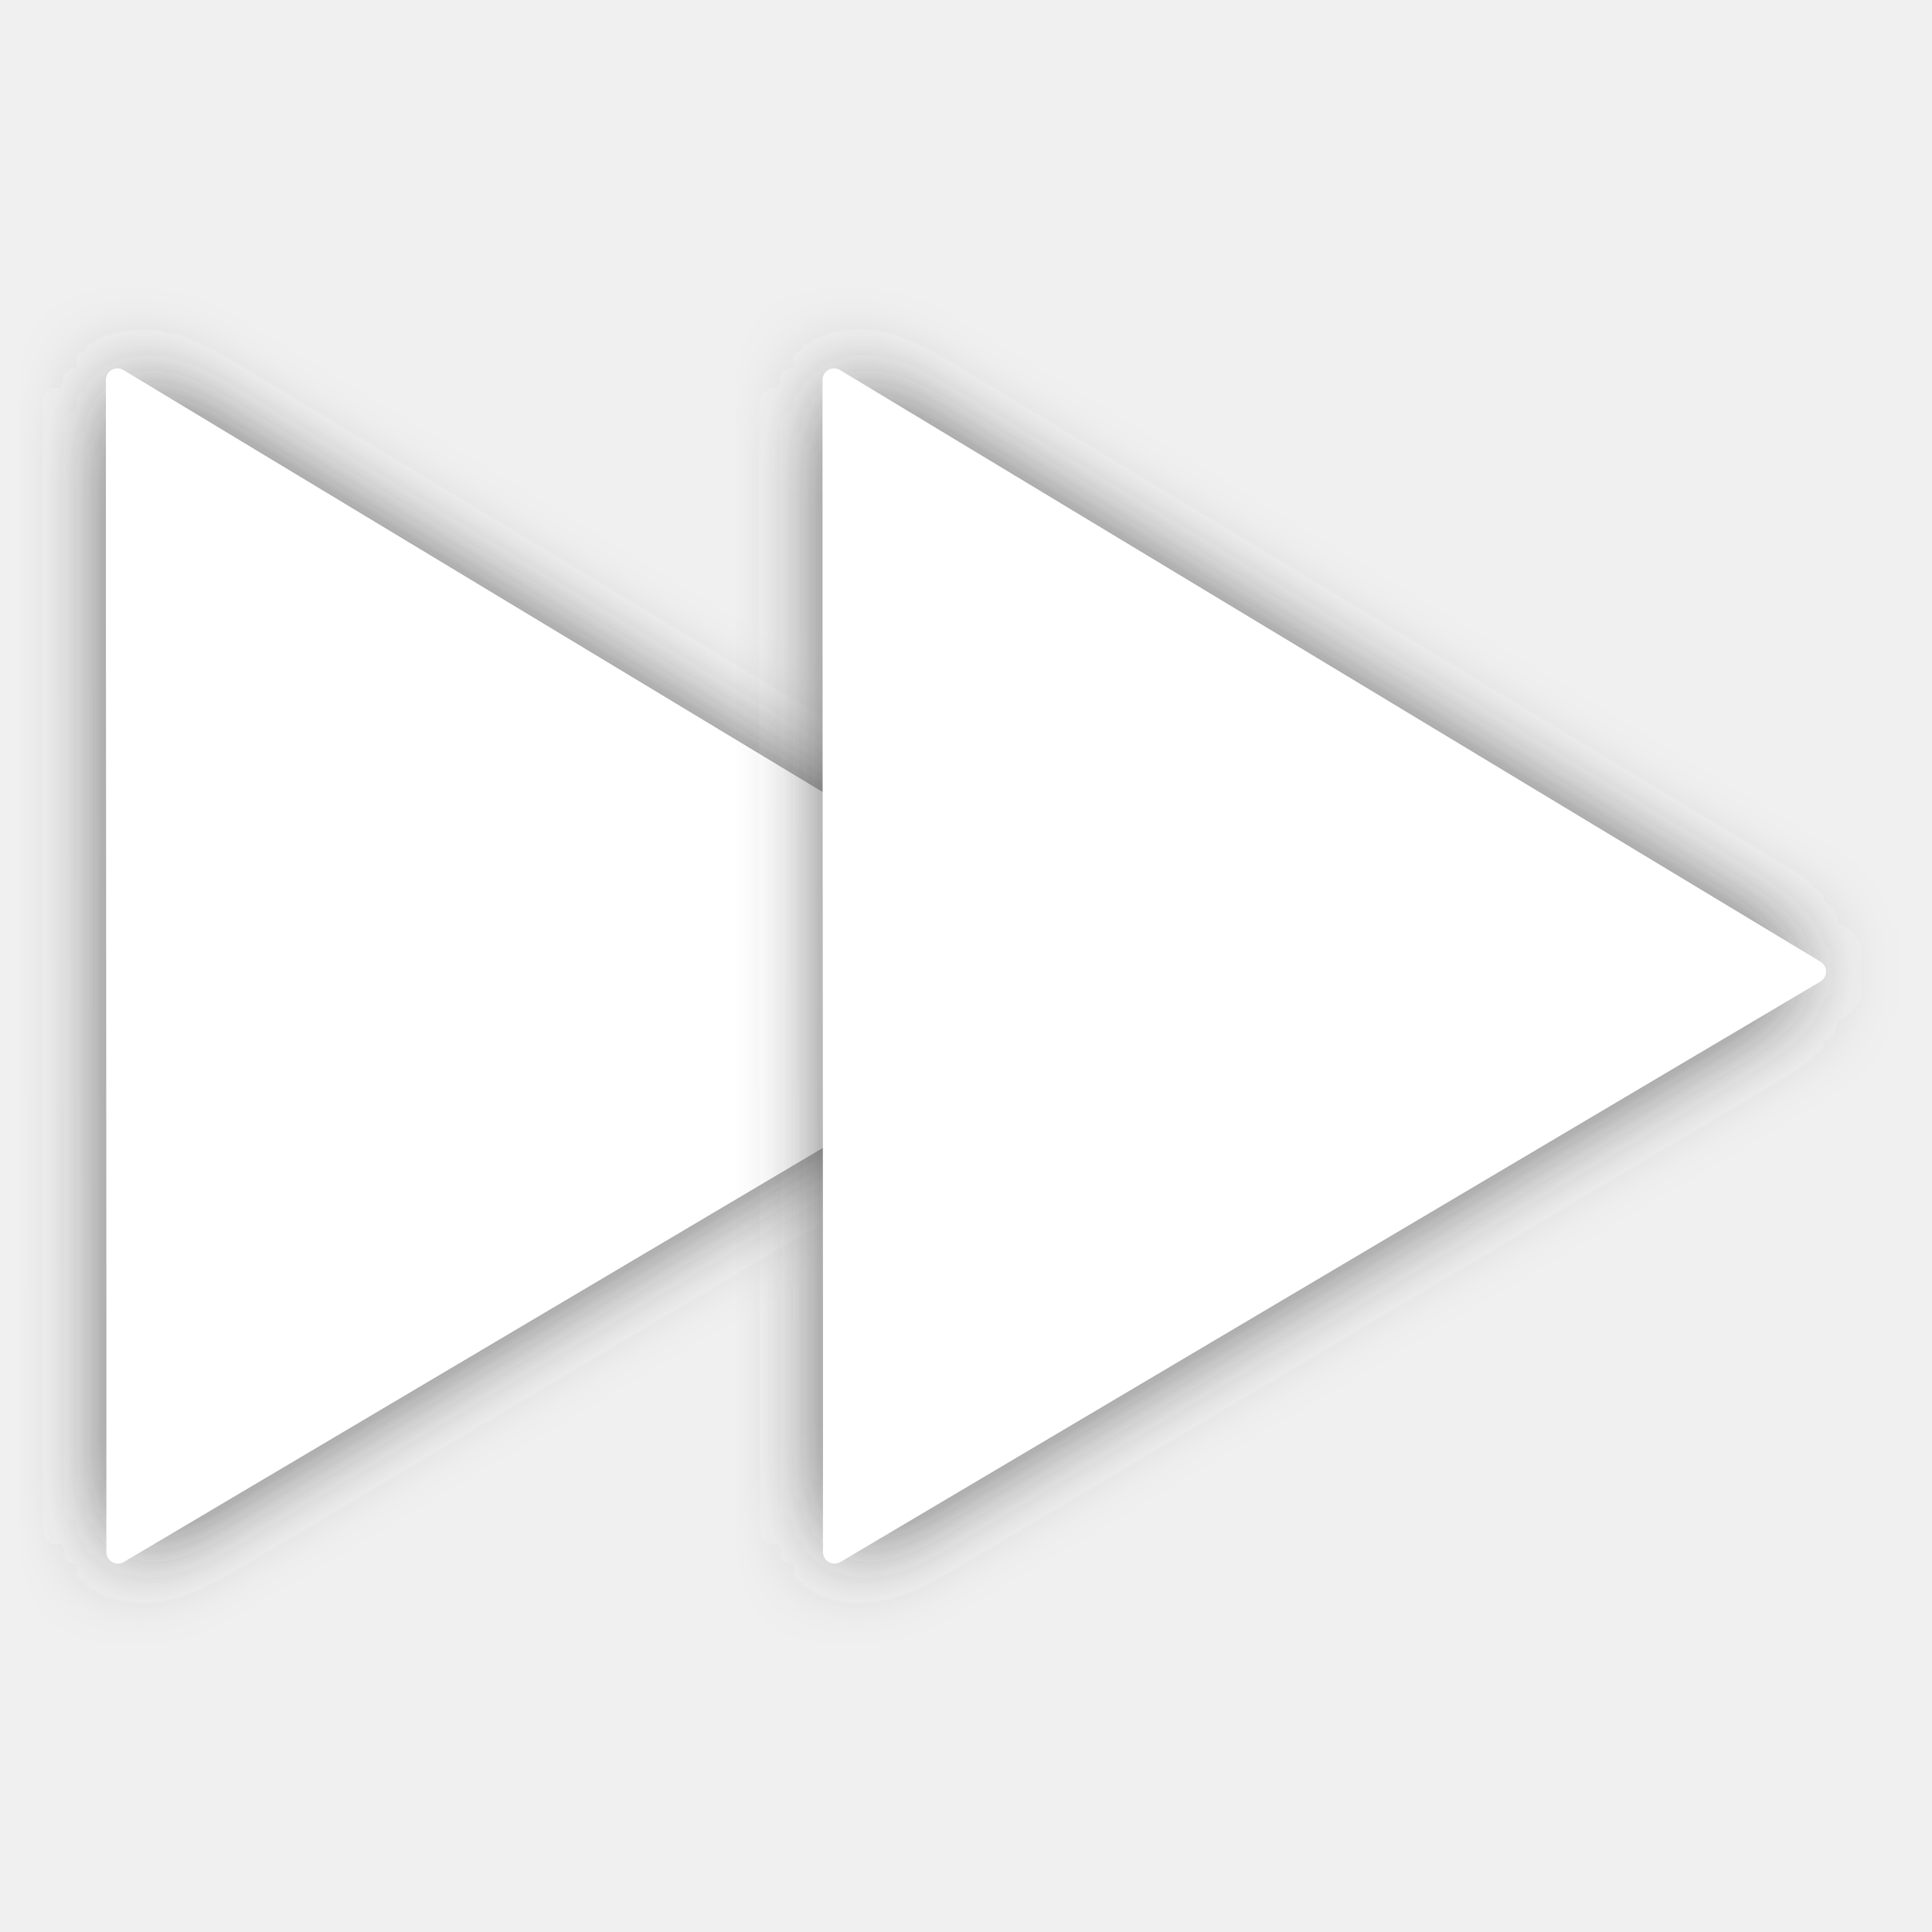
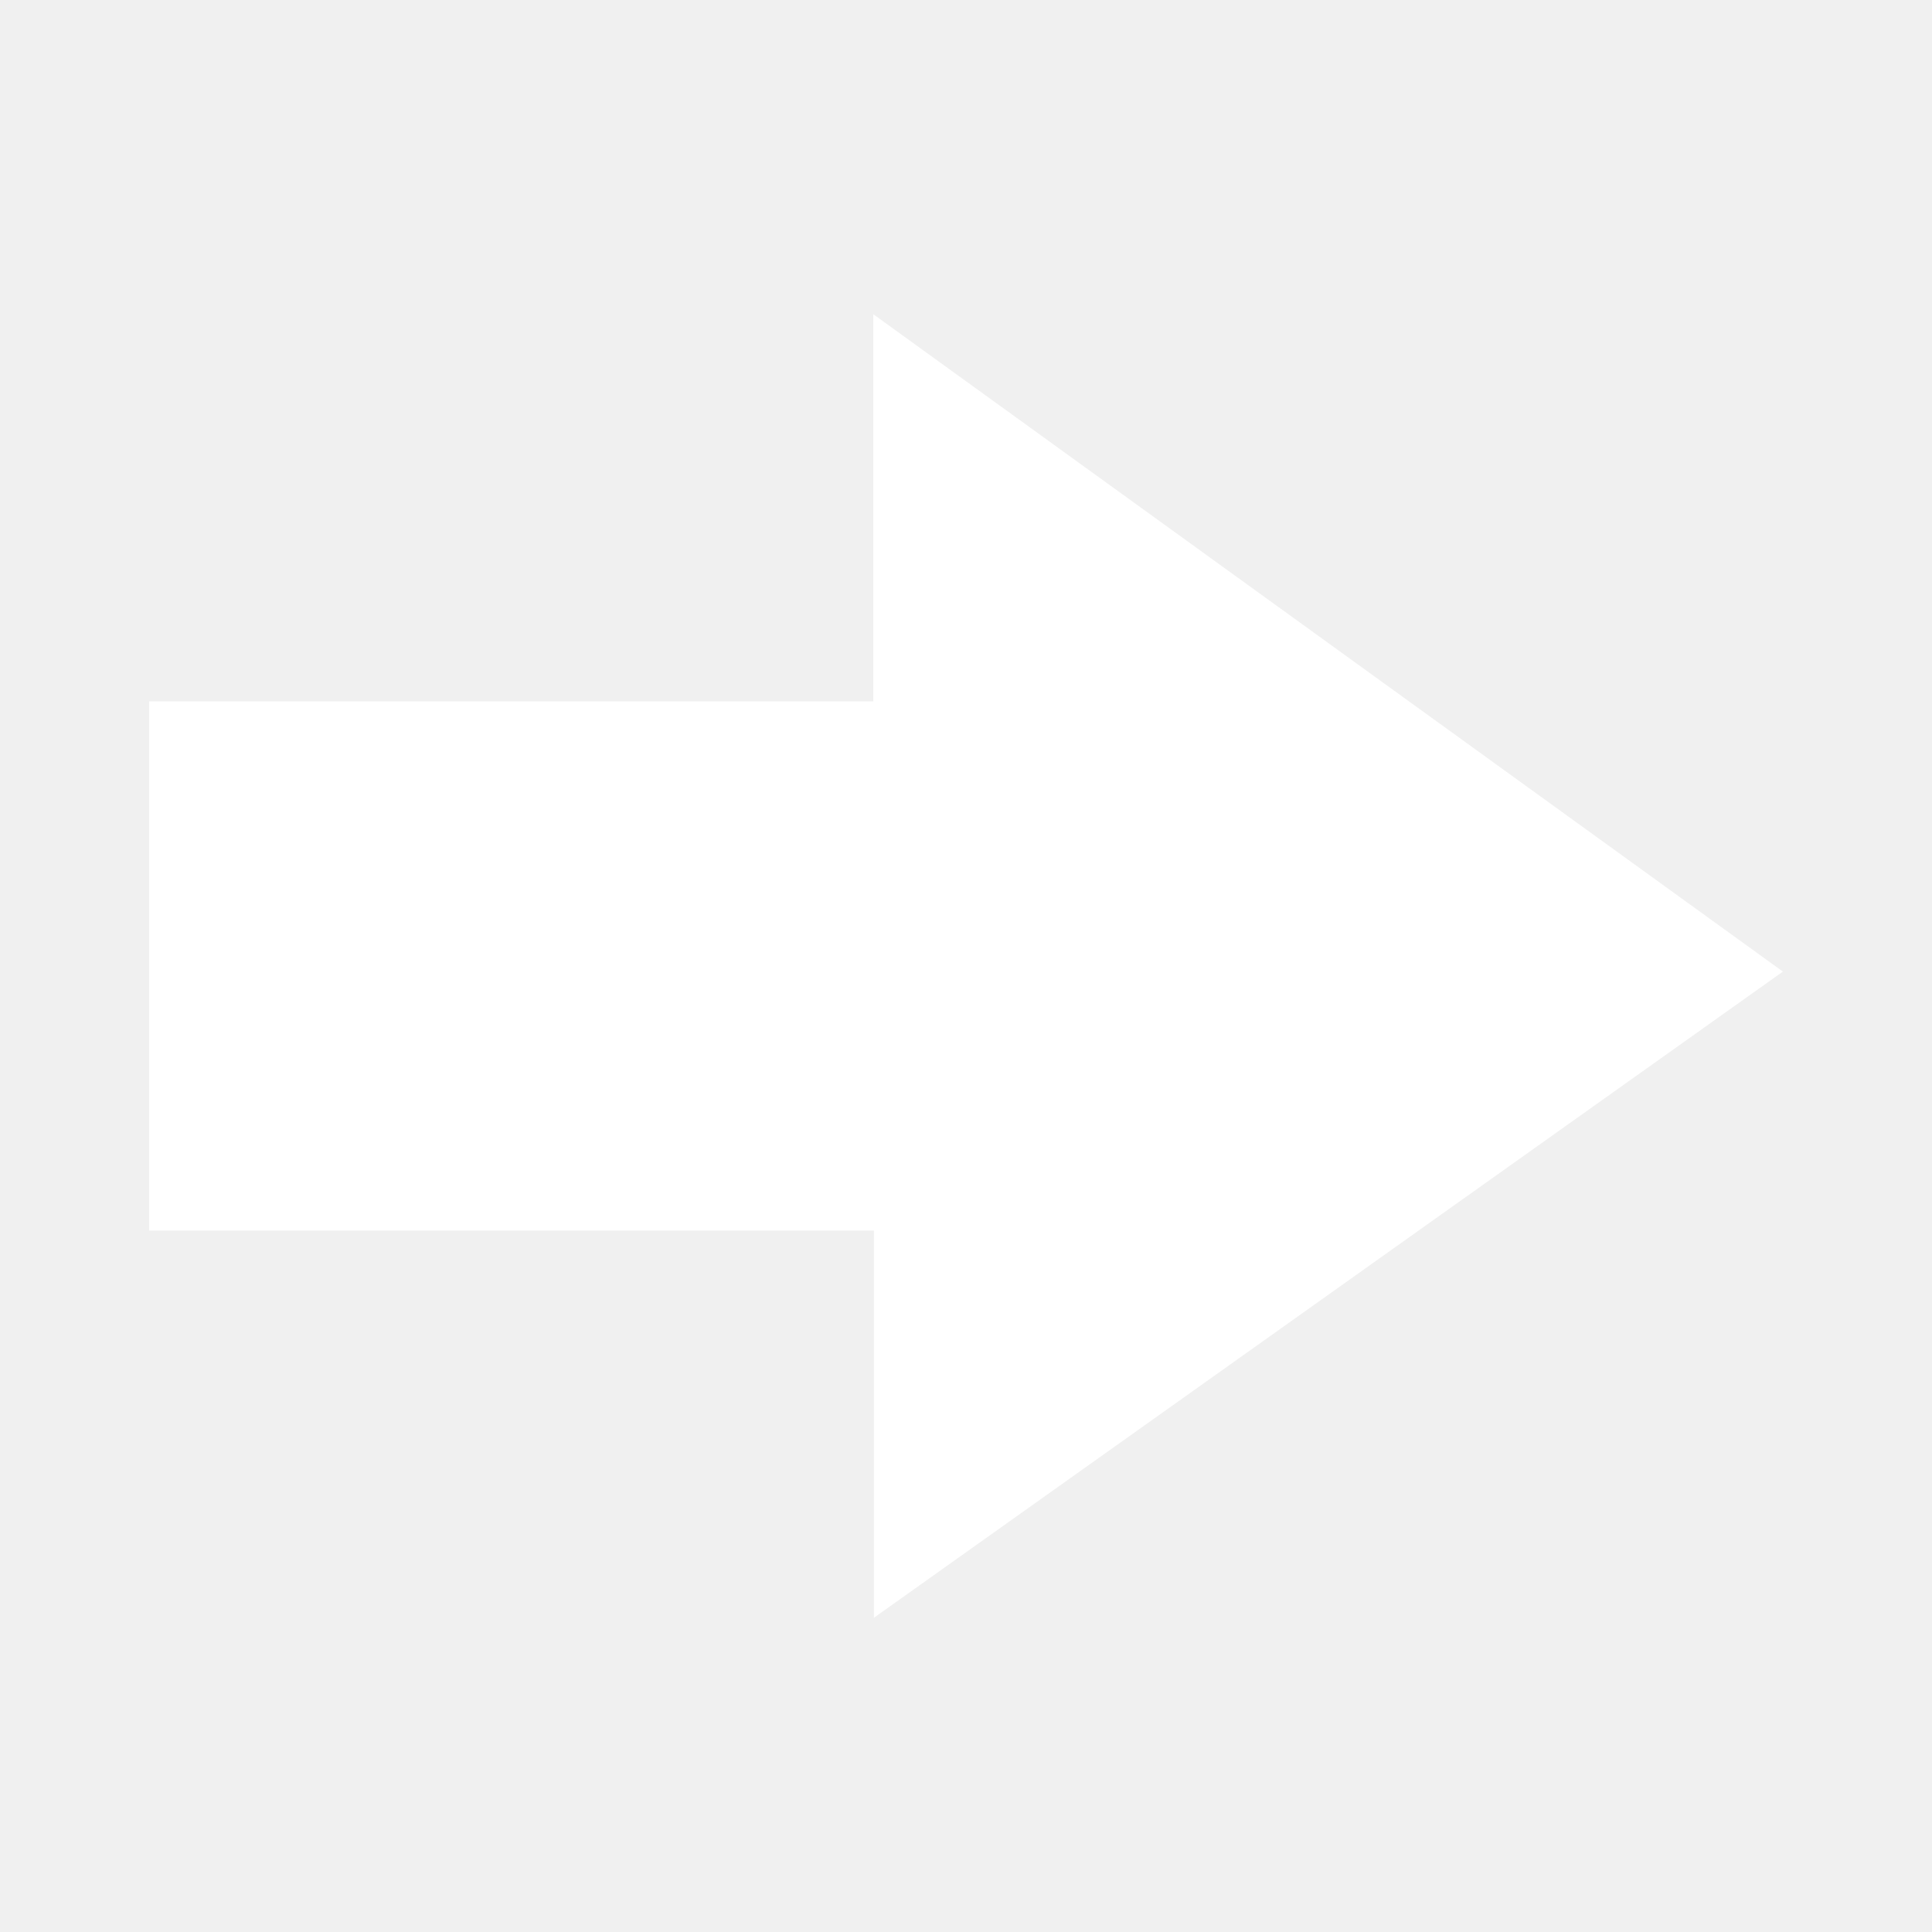
<svg xmlns="http://www.w3.org/2000/svg" xmlns:xlink="http://www.w3.org/1999/xlink" width="128" height="128" id="svg2409" version="1.0">
  <defs id="defs2411">
    <linearGradient id="linearGradient3161">
      <stop id="stop3163" offset="0" style="stop-color:#f8ead2;stop-opacity:1;" />
      <stop style="stop-color:#cfb07f;stop-opacity:1;" offset="0.38" id="stop3165" />
      <stop id="stop3167" offset="1" style="stop-color:#454545;stop-opacity:1;" />
    </linearGradient>
    <linearGradient id="linearGradient2397">
      <stop style="stop-color:#ffffff;stop-opacity:1;" offset="0" id="stop2399" />
      <stop style="stop-color:#ffffff;stop-opacity:0;" offset="1" id="stop2401" />
    </linearGradient>
    <radialGradient xlink:href="#linearGradient3161" id="radialGradient3195" gradientUnits="userSpaceOnUse" gradientTransform="matrix(2.059388,0,6.7419234e-8,2.044344,-54.09222,-73.01075)" cx="64.194" cy="59.253" fx="64.194" fy="59.253" r="47.5" />
    <linearGradient xlink:href="#linearGradient2397" id="linearGradient3197" gradientUnits="userSpaceOnUse" x1="56.316" y1="13.829" x2="56.316" y2="79.261" />
    <radialGradient xlink:href="#linearGradient3161" id="radialGradient3199" gradientUnits="userSpaceOnUse" gradientTransform="matrix(2.059388,0,6.7419234e-8,2.044344,-54.09222,-73.01075)" cx="64.194" cy="59.253" fx="64.194" fy="59.253" r="47.5" />
    <linearGradient xlink:href="#linearGradient2397" id="linearGradient3201" gradientUnits="userSpaceOnUse" x1="56.316" y1="13.829" x2="56.316" y2="79.261" />
    <linearGradient y2="95.035" x2="81.725" y1="21.158" x1="106.217" gradientUnits="userSpaceOnUse" id="linearGradient3087" xlink:href="#linearGradient2491" />
    <linearGradient y2="7.535" x2="138.689" y1="97.943" x1="125.682" gradientUnits="userSpaceOnUse" id="linearGradient3085" xlink:href="#linearGradient2491" />
    <linearGradient y2="90.033" x2="20.859" y1="29.05" x1="176.715" gradientTransform="matrix(0.9492018,0,0,1.00034,6.108227,-0.02160655)" gradientUnits="userSpaceOnUse" id="linearGradient3083" xlink:href="#linearGradient2431" />
    <radialGradient r="49.94" fy="63.269" fx="54.078" cy="63.269" cx="54.078" gradientTransform="matrix(2.463276,1.3008929e-7,-1.0131104e-7,2.588938,-98.89698,-60.587)" gradientUnits="userSpaceOnUse" id="radialGradient3081" xlink:href="#linearGradient2836" />
    <radialGradient r="49.94" fy="105.805" fx="13.296" cy="105.805" cx="13.296" gradientTransform="matrix(2.17317,0.01616782,-0.01813661,2.437802,-86.6598,-51.91254)" gradientUnits="userSpaceOnUse" id="radialGradient3079" xlink:href="#linearGradient3209" />
    <linearGradient y2="95.035" x2="81.725" y1="21.158" x1="106.217" gradientUnits="userSpaceOnUse" id="linearGradient3077" xlink:href="#linearGradient2491" />
    <linearGradient y2="7.535" x2="138.689" y1="97.943" x1="125.682" gradientUnits="userSpaceOnUse" id="linearGradient3075" xlink:href="#linearGradient2491" />
    <linearGradient y2="90.033" x2="20.859" y1="29.05" x1="176.715" gradientTransform="matrix(0.9492018,0,0,1.00034,6.108227,-0.02160655)" gradientUnits="userSpaceOnUse" id="linearGradient3073" xlink:href="#linearGradient2431" />
    <radialGradient r="49.94" fy="63.269" fx="54.078" cy="63.269" cx="54.078" gradientTransform="matrix(2.463276,1.3008929e-7,-1.0131104e-7,2.588938,-98.89698,-60.587)" gradientUnits="userSpaceOnUse" id="radialGradient3071" xlink:href="#linearGradient2836" />
    <radialGradient r="49.94" fy="105.805" fx="13.296" cy="105.805" cx="13.296" gradientTransform="matrix(2.17317,0.01616782,-0.01813661,2.437802,-86.6598,-51.91254)" gradientUnits="userSpaceOnUse" id="radialGradient3069" xlink:href="#linearGradient3209" />
    <linearGradient id="linearGradient2836">
      <stop style="stop-color: rgb(248, 234, 210); stop-opacity: 1;" offset="0" id="stop2838" />
      <stop id="stop2840" offset="0.388" style="stop-color: rgb(207, 176, 127); stop-opacity: 1;" />
      <stop style="stop-color:#454545;stop-opacity:1;" offset="1" id="stop2842" />
    </linearGradient>
    <linearGradient id="linearGradient3209">
      <stop id="stop3211" offset="0" style="stop-color: rgb(248, 234, 210); stop-opacity: 1;" />
      <stop style="stop-color: rgb(207, 176, 127); stop-opacity: 1;" offset="0.333" id="stop3213" />
      <stop id="stop3215" offset="1" style="stop-color:#454545;stop-opacity:1;" />
    </linearGradient>
    <linearGradient id="linearGradient2431">
      <stop style="stop-color:#ffffff;stop-opacity:1;" offset="0" id="stop2433" />
      <stop style="stop-color:#ffffff;stop-opacity:0;" offset="1" id="stop2435" />
    </linearGradient>
    <linearGradient id="linearGradient2491">
      <stop style="stop-color:#ffffff;stop-opacity:1;" offset="0" id="stop2493" />
      <stop style="stop-color:#ffffff;stop-opacity:0;" offset="1" id="stop2495" />
    </linearGradient>
-     <filter id="filter3227">
-       <feGaussianBlur stdDeviation="3.079" id="feGaussianBlur3229" />
-     </filter>
    <radialGradient xlink:href="#linearGradient3209" id="radialGradient3817" gradientUnits="userSpaceOnUse" gradientTransform="matrix(2.17317,0.01616782,-0.01813661,2.437802,-86.6598,-51.91254)" cx="13.296" cy="105.805" fx="13.296" fy="105.805" r="49.94" />
    <radialGradient xlink:href="#linearGradient2836" id="radialGradient3819" gradientUnits="userSpaceOnUse" gradientTransform="matrix(2.463276,1.3008929e-7,-1.0131104e-7,2.588938,-98.89698,-60.587)" cx="54.078" cy="63.269" fx="54.078" fy="63.269" r="49.94" />
    <linearGradient xlink:href="#linearGradient2431" id="linearGradient3821" gradientUnits="userSpaceOnUse" gradientTransform="matrix(0.9492018,0,0,1.00034,6.108227,-0.02160655)" x1="176.715" y1="29.05" x2="20.859" y2="90.033" />
    <linearGradient xlink:href="#linearGradient2491" id="linearGradient3823" gradientUnits="userSpaceOnUse" x1="125.682" y1="97.943" x2="138.689" y2="7.535" />
    <linearGradient xlink:href="#linearGradient2491" id="linearGradient3825" gradientUnits="userSpaceOnUse" x1="106.217" y1="21.158" x2="81.725" y2="95.035" />
    <radialGradient xlink:href="#linearGradient3209" id="radialGradient3827" gradientUnits="userSpaceOnUse" gradientTransform="matrix(2.17317,0.01616782,-0.01813661,2.437802,-86.6598,-51.91254)" cx="13.296" cy="105.805" fx="13.296" fy="105.805" r="49.94" />
    <radialGradient xlink:href="#linearGradient2836" id="radialGradient3829" gradientUnits="userSpaceOnUse" gradientTransform="matrix(2.463276,1.3008929e-7,-1.0131104e-7,2.588938,-98.89698,-60.587)" cx="54.078" cy="63.269" fx="54.078" fy="63.269" r="49.94" />
    <linearGradient xlink:href="#linearGradient2431" id="linearGradient3831" gradientUnits="userSpaceOnUse" gradientTransform="matrix(0.9492018,0,0,1.00034,6.108227,-0.02160655)" x1="176.715" y1="29.05" x2="20.859" y2="90.033" />
    <linearGradient xlink:href="#linearGradient2491" id="linearGradient3833" gradientUnits="userSpaceOnUse" x1="125.682" y1="97.943" x2="138.689" y2="7.535" />
    <linearGradient xlink:href="#linearGradient2491" id="linearGradient3835" gradientUnits="userSpaceOnUse" x1="106.217" y1="21.158" x2="81.725" y2="95.035" />
    <radialGradient xlink:href="#linearGradient3209" id="radialGradient3853" gradientUnits="userSpaceOnUse" gradientTransform="matrix(2.17317,0.01616782,-0.01813661,2.437802,-86.6598,-51.91254)" cx="13.296" cy="105.805" fx="13.296" fy="105.805" r="49.94" />
    <radialGradient xlink:href="#linearGradient2836" id="radialGradient3855" gradientUnits="userSpaceOnUse" gradientTransform="matrix(2.463276,1.3008929e-7,-1.0131104e-7,2.588938,-98.89698,-60.587)" cx="54.078" cy="63.269" fx="54.078" fy="63.269" r="49.94" />
    <linearGradient xlink:href="#linearGradient2431" id="linearGradient3857" gradientUnits="userSpaceOnUse" gradientTransform="matrix(0.9492018,0,0,1.00034,6.108227,-0.02160655)" x1="176.715" y1="29.05" x2="20.859" y2="90.033" />
    <linearGradient xlink:href="#linearGradient2491" id="linearGradient3859" gradientUnits="userSpaceOnUse" x1="125.682" y1="97.943" x2="138.689" y2="7.535" />
    <linearGradient xlink:href="#linearGradient2491" id="linearGradient3861" gradientUnits="userSpaceOnUse" x1="106.217" y1="21.158" x2="81.725" y2="95.035" />
    <radialGradient xlink:href="#linearGradient3209" id="radialGradient3870" gradientUnits="userSpaceOnUse" gradientTransform="matrix(2.17317,0.01616782,-0.01813661,2.437802,-86.6598,-51.91254)" cx="13.296" cy="105.805" fx="13.296" fy="105.805" r="49.94" />
    <radialGradient xlink:href="#linearGradient2836" id="radialGradient3872" gradientUnits="userSpaceOnUse" gradientTransform="matrix(2.463276,1.3008929e-7,-1.0131104e-7,2.588938,-98.89698,-60.587)" cx="54.078" cy="63.269" fx="54.078" fy="63.269" r="49.94" />
    <linearGradient xlink:href="#linearGradient2431" id="linearGradient3874" gradientUnits="userSpaceOnUse" gradientTransform="matrix(0.9492018,0,0,1.00034,6.108227,-0.02160655)" x1="176.715" y1="29.05" x2="20.859" y2="90.033" />
    <linearGradient xlink:href="#linearGradient2491" id="linearGradient3876" gradientUnits="userSpaceOnUse" x1="125.682" y1="97.943" x2="138.689" y2="7.535" />
    <linearGradient xlink:href="#linearGradient2491" id="linearGradient3878" gradientUnits="userSpaceOnUse" x1="106.217" y1="21.158" x2="81.725" y2="95.035" />
-     <radialGradient xlink:href="#linearGradient3209" id="radialGradient3886" gradientUnits="userSpaceOnUse" gradientTransform="matrix(2.17317,0.01616782,-0.01813661,2.437802,-86.6598,-51.91254)" cx="13.296" cy="105.805" fx="13.296" fy="105.805" r="49.94" />
    <radialGradient xlink:href="#linearGradient2836" id="radialGradient3888" gradientUnits="userSpaceOnUse" gradientTransform="matrix(2.463276,1.3008929e-7,-1.0131104e-7,2.588938,-98.89698,-60.587)" cx="54.078" cy="63.269" fx="54.078" fy="63.269" r="49.94" />
    <linearGradient xlink:href="#linearGradient2431" id="linearGradient3890" gradientUnits="userSpaceOnUse" gradientTransform="matrix(0.9492018,0,0,1.00034,6.108227,-0.02160655)" x1="176.715" y1="29.05" x2="20.859" y2="90.033" />
    <linearGradient xlink:href="#linearGradient2491" id="linearGradient3892" gradientUnits="userSpaceOnUse" x1="125.682" y1="97.943" x2="138.689" y2="7.535" />
    <linearGradient xlink:href="#linearGradient2491" id="linearGradient3894" gradientUnits="userSpaceOnUse" x1="106.217" y1="21.158" x2="81.725" y2="95.035" />
    <linearGradient xlink:href="#linearGradient2491" id="linearGradient3897" gradientUnits="userSpaceOnUse" x1="106.217" y1="21.158" x2="81.725" y2="95.035" gradientTransform="matrix(0.9492018,0,0,1.00034,-34.66621,-1.619819)" />
    <linearGradient xlink:href="#linearGradient2491" id="linearGradient3900" gradientUnits="userSpaceOnUse" x1="125.682" y1="97.943" x2="138.689" y2="7.535" gradientTransform="matrix(0.9492018,0,0,1.00034,-44.66621,0.3801807)" />
    <linearGradient xlink:href="#linearGradient2431" id="linearGradient3903" gradientUnits="userSpaceOnUse" gradientTransform="matrix(0.9492018,0,0,1.00034,-34.66621,0.3801807)" x1="176.715" y1="29.05" x2="20.859" y2="90.033" />
    <radialGradient xlink:href="#linearGradient2836" id="radialGradient3906" gradientUnits="userSpaceOnUse" gradientTransform="matrix(2.463276,1.3008929e-7,-1.0131104e-7,2.588938,-139.6714,-60.18521)" cx="54.078" cy="63.269" fx="54.078" fy="63.269" r="49.94" />
    <radialGradient xlink:href="#linearGradient3209" id="radialGradient3909" gradientUnits="userSpaceOnUse" gradientTransform="matrix(2.17317,0.01616782,-0.01813661,2.437802,-86.6598,-51.91254)" cx="13.296" cy="105.805" fx="13.296" fy="105.805" r="49.94" />
    <radialGradient xlink:href="#linearGradient2836" id="radialGradient3911" gradientUnits="userSpaceOnUse" gradientTransform="matrix(2.463276,1.3008929e-7,-1.0131104e-7,2.588938,-98.89698,-60.587)" cx="54.078" cy="63.269" fx="54.078" fy="63.269" r="49.94" />
    <linearGradient xlink:href="#linearGradient2431" id="linearGradient3913" gradientUnits="userSpaceOnUse" gradientTransform="matrix(0.9492018,0,0,1.00034,6.108227,-0.02160655)" x1="176.715" y1="29.05" x2="20.859" y2="90.033" />
    <linearGradient xlink:href="#linearGradient2491" id="linearGradient3915" gradientUnits="userSpaceOnUse" x1="125.682" y1="97.943" x2="138.689" y2="7.535" />
    <linearGradient xlink:href="#linearGradient2491" id="linearGradient3917" gradientUnits="userSpaceOnUse" x1="106.217" y1="21.158" x2="81.725" y2="95.035" />
    <radialGradient xlink:href="#linearGradient3209" id="radialGradient3926" gradientUnits="userSpaceOnUse" gradientTransform="matrix(2.17317,0.01616782,-0.01813661,2.437802,-86.6598,-51.91254)" cx="13.296" cy="105.805" fx="13.296" fy="105.805" r="49.94" />
    <radialGradient xlink:href="#linearGradient2836" id="radialGradient3928" gradientUnits="userSpaceOnUse" gradientTransform="matrix(2.463276,1.3008929e-7,-1.0131104e-7,2.588938,-98.89698,-60.587)" cx="54.078" cy="63.269" fx="54.078" fy="63.269" r="49.94" />
    <linearGradient xlink:href="#linearGradient2431" id="linearGradient3930" gradientUnits="userSpaceOnUse" gradientTransform="matrix(0.9492018,0,0,1.00034,6.108227,-0.02160655)" x1="176.715" y1="29.05" x2="20.859" y2="90.033" />
    <linearGradient xlink:href="#linearGradient2491" id="linearGradient3932" gradientUnits="userSpaceOnUse" x1="125.682" y1="97.943" x2="138.689" y2="7.535" />
    <linearGradient xlink:href="#linearGradient2491" id="linearGradient3934" gradientUnits="userSpaceOnUse" x1="106.217" y1="21.158" x2="81.725" y2="95.035" />
-     <radialGradient xlink:href="#linearGradient3209" id="radialGradient3942" gradientUnits="userSpaceOnUse" gradientTransform="matrix(2.17317,0.01616782,-0.01813661,2.437802,-86.6598,-51.91254)" cx="13.296" cy="105.805" fx="13.296" fy="105.805" r="49.94" />
    <radialGradient xlink:href="#linearGradient2836" id="radialGradient3944" gradientUnits="userSpaceOnUse" gradientTransform="matrix(2.463276,1.3008929e-7,-1.0131104e-7,2.588938,-98.89698,-60.587)" cx="54.078" cy="63.269" fx="54.078" fy="63.269" r="49.94" />
    <linearGradient xlink:href="#linearGradient2431" id="linearGradient3946" gradientUnits="userSpaceOnUse" gradientTransform="matrix(0.9492018,0,0,1.00034,6.108227,-0.02160655)" x1="176.715" y1="29.05" x2="20.859" y2="90.033" />
    <linearGradient xlink:href="#linearGradient2491" id="linearGradient3948" gradientUnits="userSpaceOnUse" x1="125.682" y1="97.943" x2="138.689" y2="7.535" />
    <linearGradient xlink:href="#linearGradient2491" id="linearGradient3950" gradientUnits="userSpaceOnUse" x1="106.217" y1="21.158" x2="81.725" y2="95.035" />
    <linearGradient xlink:href="#linearGradient2491" id="linearGradient3956" gradientUnits="userSpaceOnUse" x1="125.682" y1="97.943" x2="138.689" y2="7.535" gradientTransform="matrix(0.9492018,0,0,1.00034,12.81096,0.3801807)" />
    <linearGradient xlink:href="#linearGradient2431" id="linearGradient3959" gradientUnits="userSpaceOnUse" gradientTransform="matrix(0.9492018,0,0,1.00034,12.81096,0.3801807)" x1="176.715" y1="29.05" x2="20.859" y2="90.033" />
    <radialGradient xlink:href="#linearGradient2836" id="radialGradient3962" gradientUnits="userSpaceOnUse" gradientTransform="matrix(2.463276,1.3008929e-7,-1.0131104e-7,2.588938,-92.19424,-60.18521)" cx="54.078" cy="63.269" fx="54.078" fy="63.269" r="49.94" />
  </defs>
  <g id="layer1">
-     <path transform="matrix(0.9492018,0,0,1.00034,-34.66621,0.3801807)" style="fill:url(#radialGradient3886);fill-opacity:1;fill-rule:nonzero;stroke:none;stroke-width:1.568;marker:none;visibility:visible;display:inline;overflow:visible;filter:url(#filter3227)" d="m 44.719,24.781 0,16 0.031,46.438 0,15.196 L 113.156,63.969 78.938,44.375 44.719,24.781 z" id="path3031" />
-     <path id="path3033" d="m 7.781,25.17 0,16.005 0.03,46.453 0,15.202 L 72.742,64.371 40.261,44.77 7.781,25.17 z" style="opacity:1;fill:#ffffff;fill-opacity:1;fill-rule:nonzero;stroke:#ffffff;stroke-width:1.528;stroke-linecap:butt;stroke-linejoin:round;stroke-miterlimit:4;stroke-opacity:1;stroke-dasharray:none;stroke-dashoffset:0;marker:none;visibility:visible;display:inline;overflow:visible" />
-     <path id="path3219" d="m 44.719,24.781 0,16 0.031,46.438 0,15.196 L 113.156,63.969 78.938,44.375 44.719,24.781 z" style="fill:url(#radialGradient3942);fill-opacity:1;fill-rule:nonzero;stroke:none;stroke-width:1.568;marker:none;visibility:visible;display:inline;overflow:visible;filter:url(#filter3227)" transform="matrix(0.9492018,0,0,1.00034,12.81096,0.3801807)" />
-     <path style="fill:#ffffff;fill-opacity:1;fill-rule:nonzero;stroke:#ffffff;stroke-width:1.528;stroke-linecap:butt;stroke-linejoin:round;stroke-miterlimit:4;stroke-opacity:1;stroke-dasharray:none;stroke-dashoffset:0;marker:none;visibility:visible;display:inline;overflow:visible" d="m 55.258,25.17 0,16.005 0.03,46.453 0,15.202 L 120.219,64.371 87.739,44.77 55.258,25.17 z" id="path4329-8" />
+     <path style="fill:#ffffff;fill-opacity:1;stroke:none;stroke-width:1.542;marker:none;visibility:visible;display:inline;overflow:visible" d="m 57.86,20.82 0,21.055 0,4.595 -47.981,0 0,35.059 48.021,0 0,5.374 0,20.277 L 118.121,64.371 57.86,20.82 z" id="path4329-8" />
  </g>
</svg>
